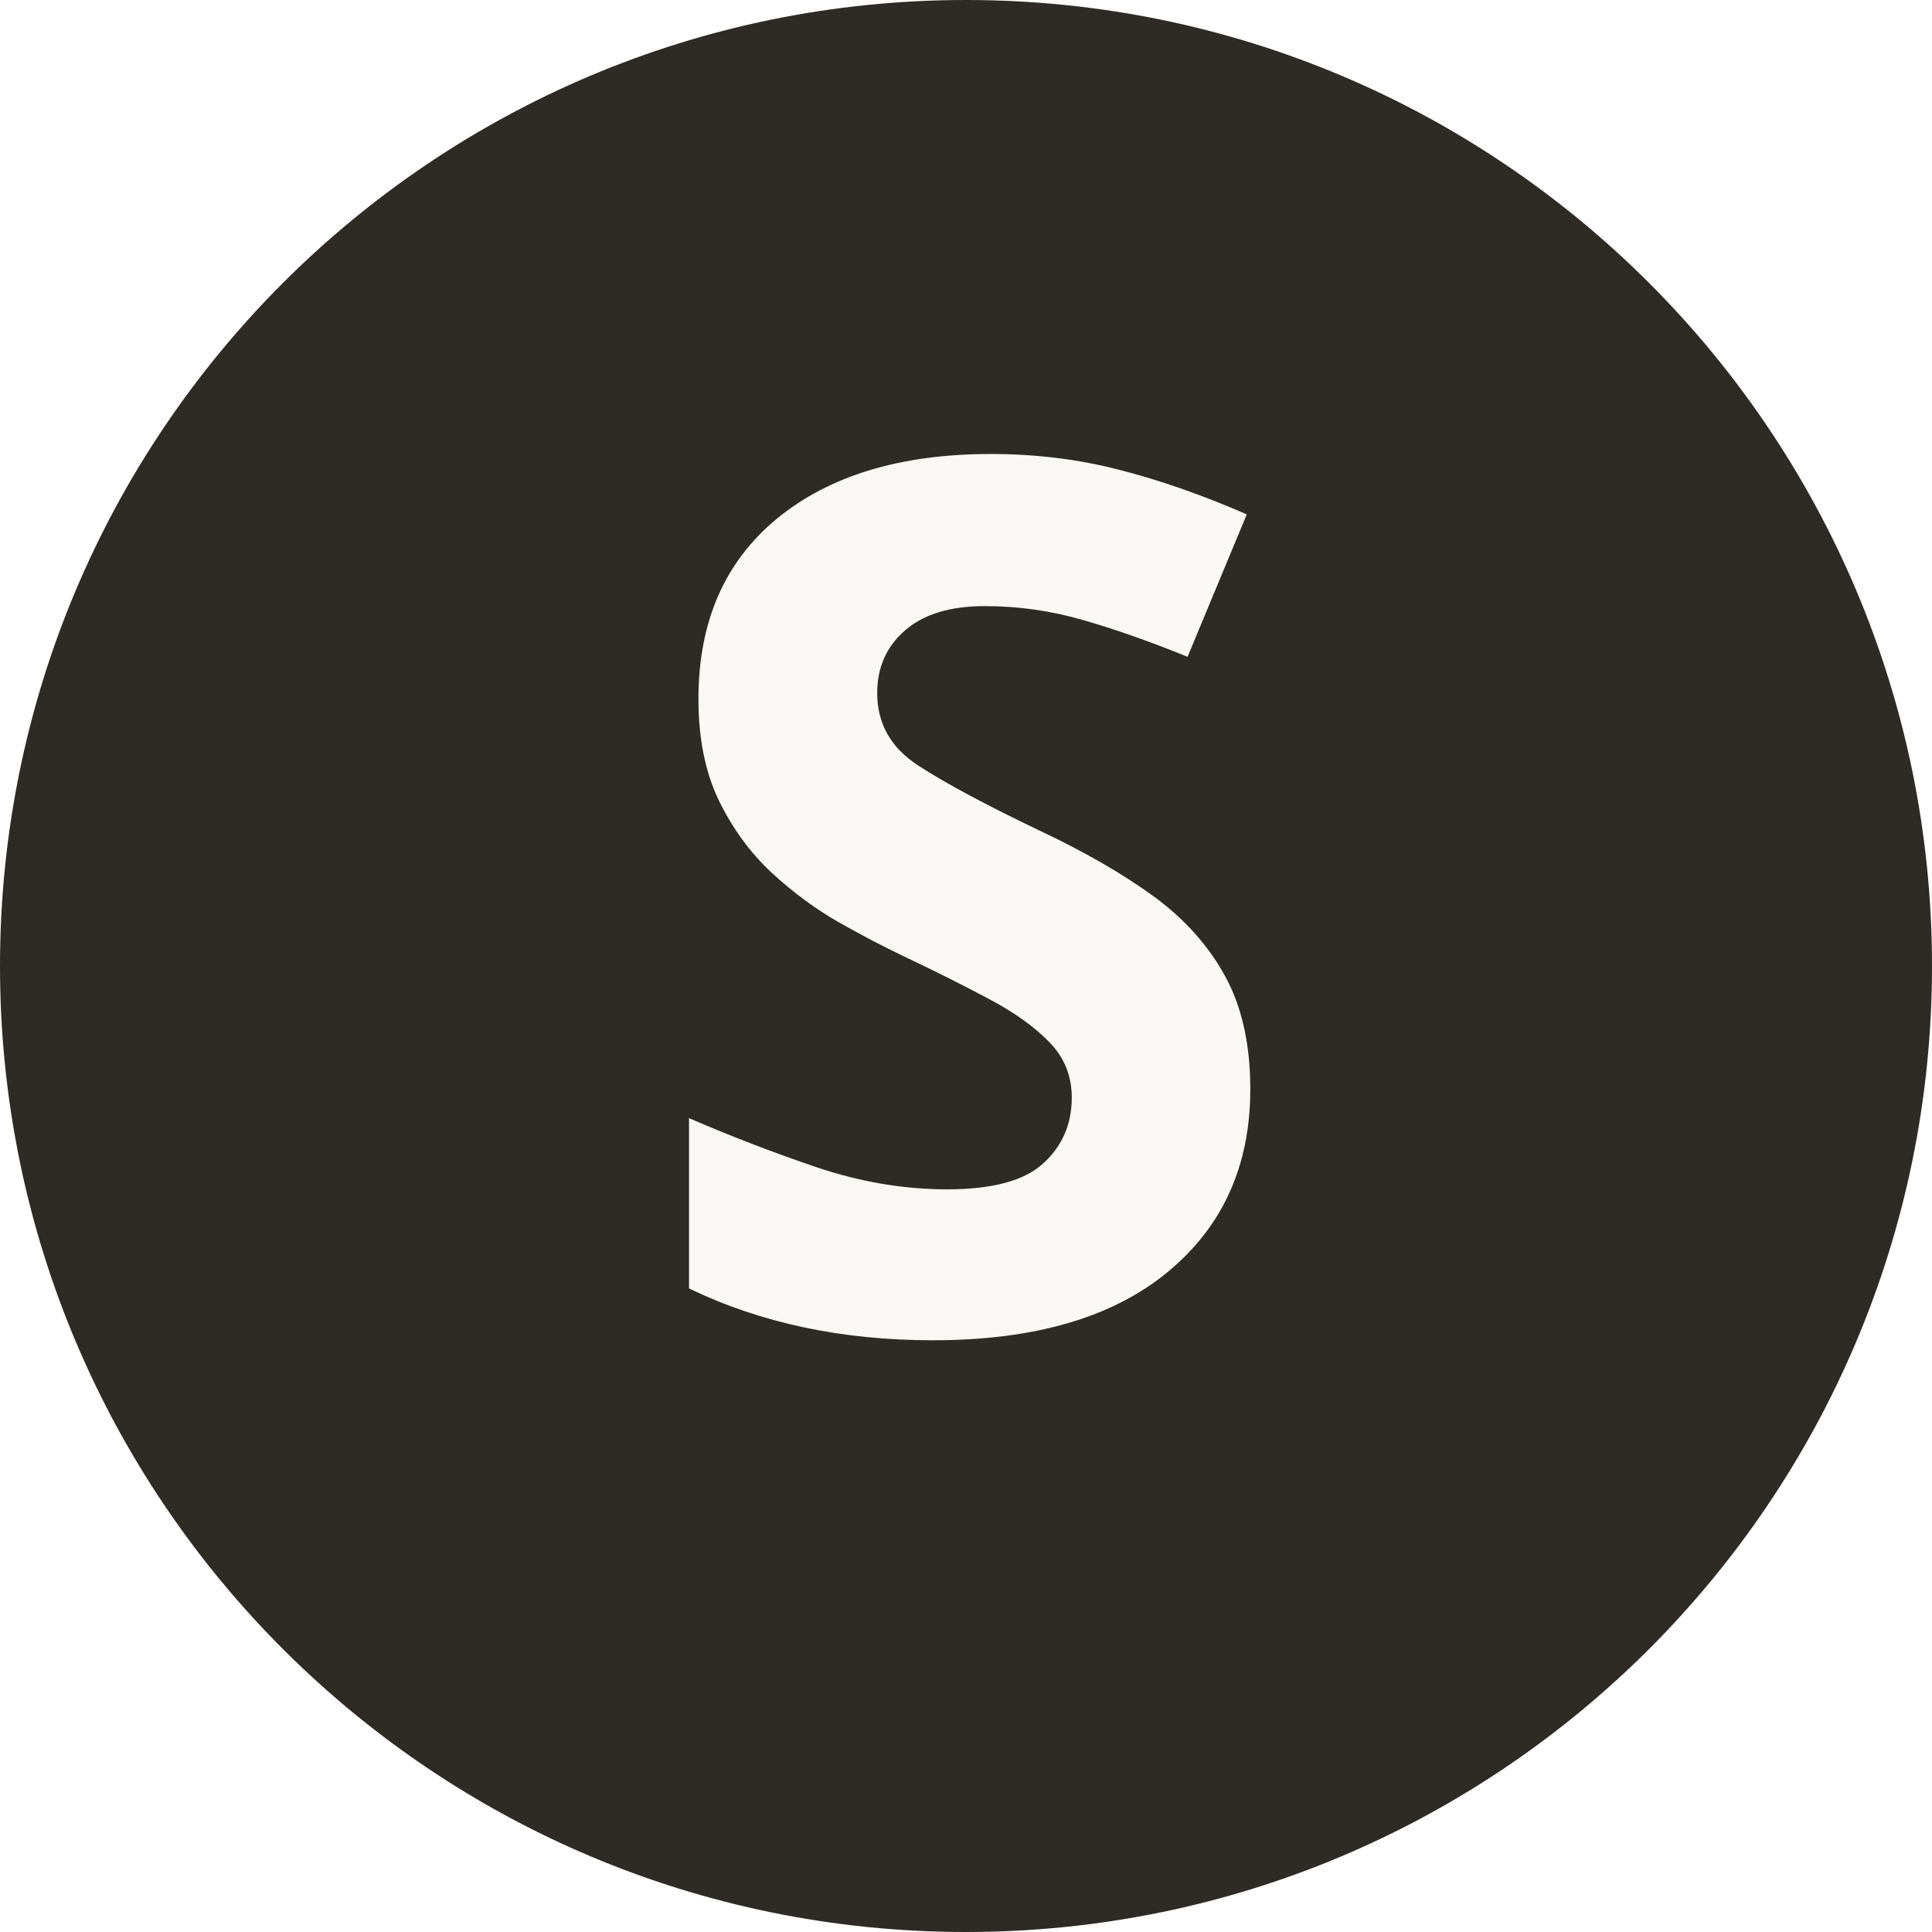
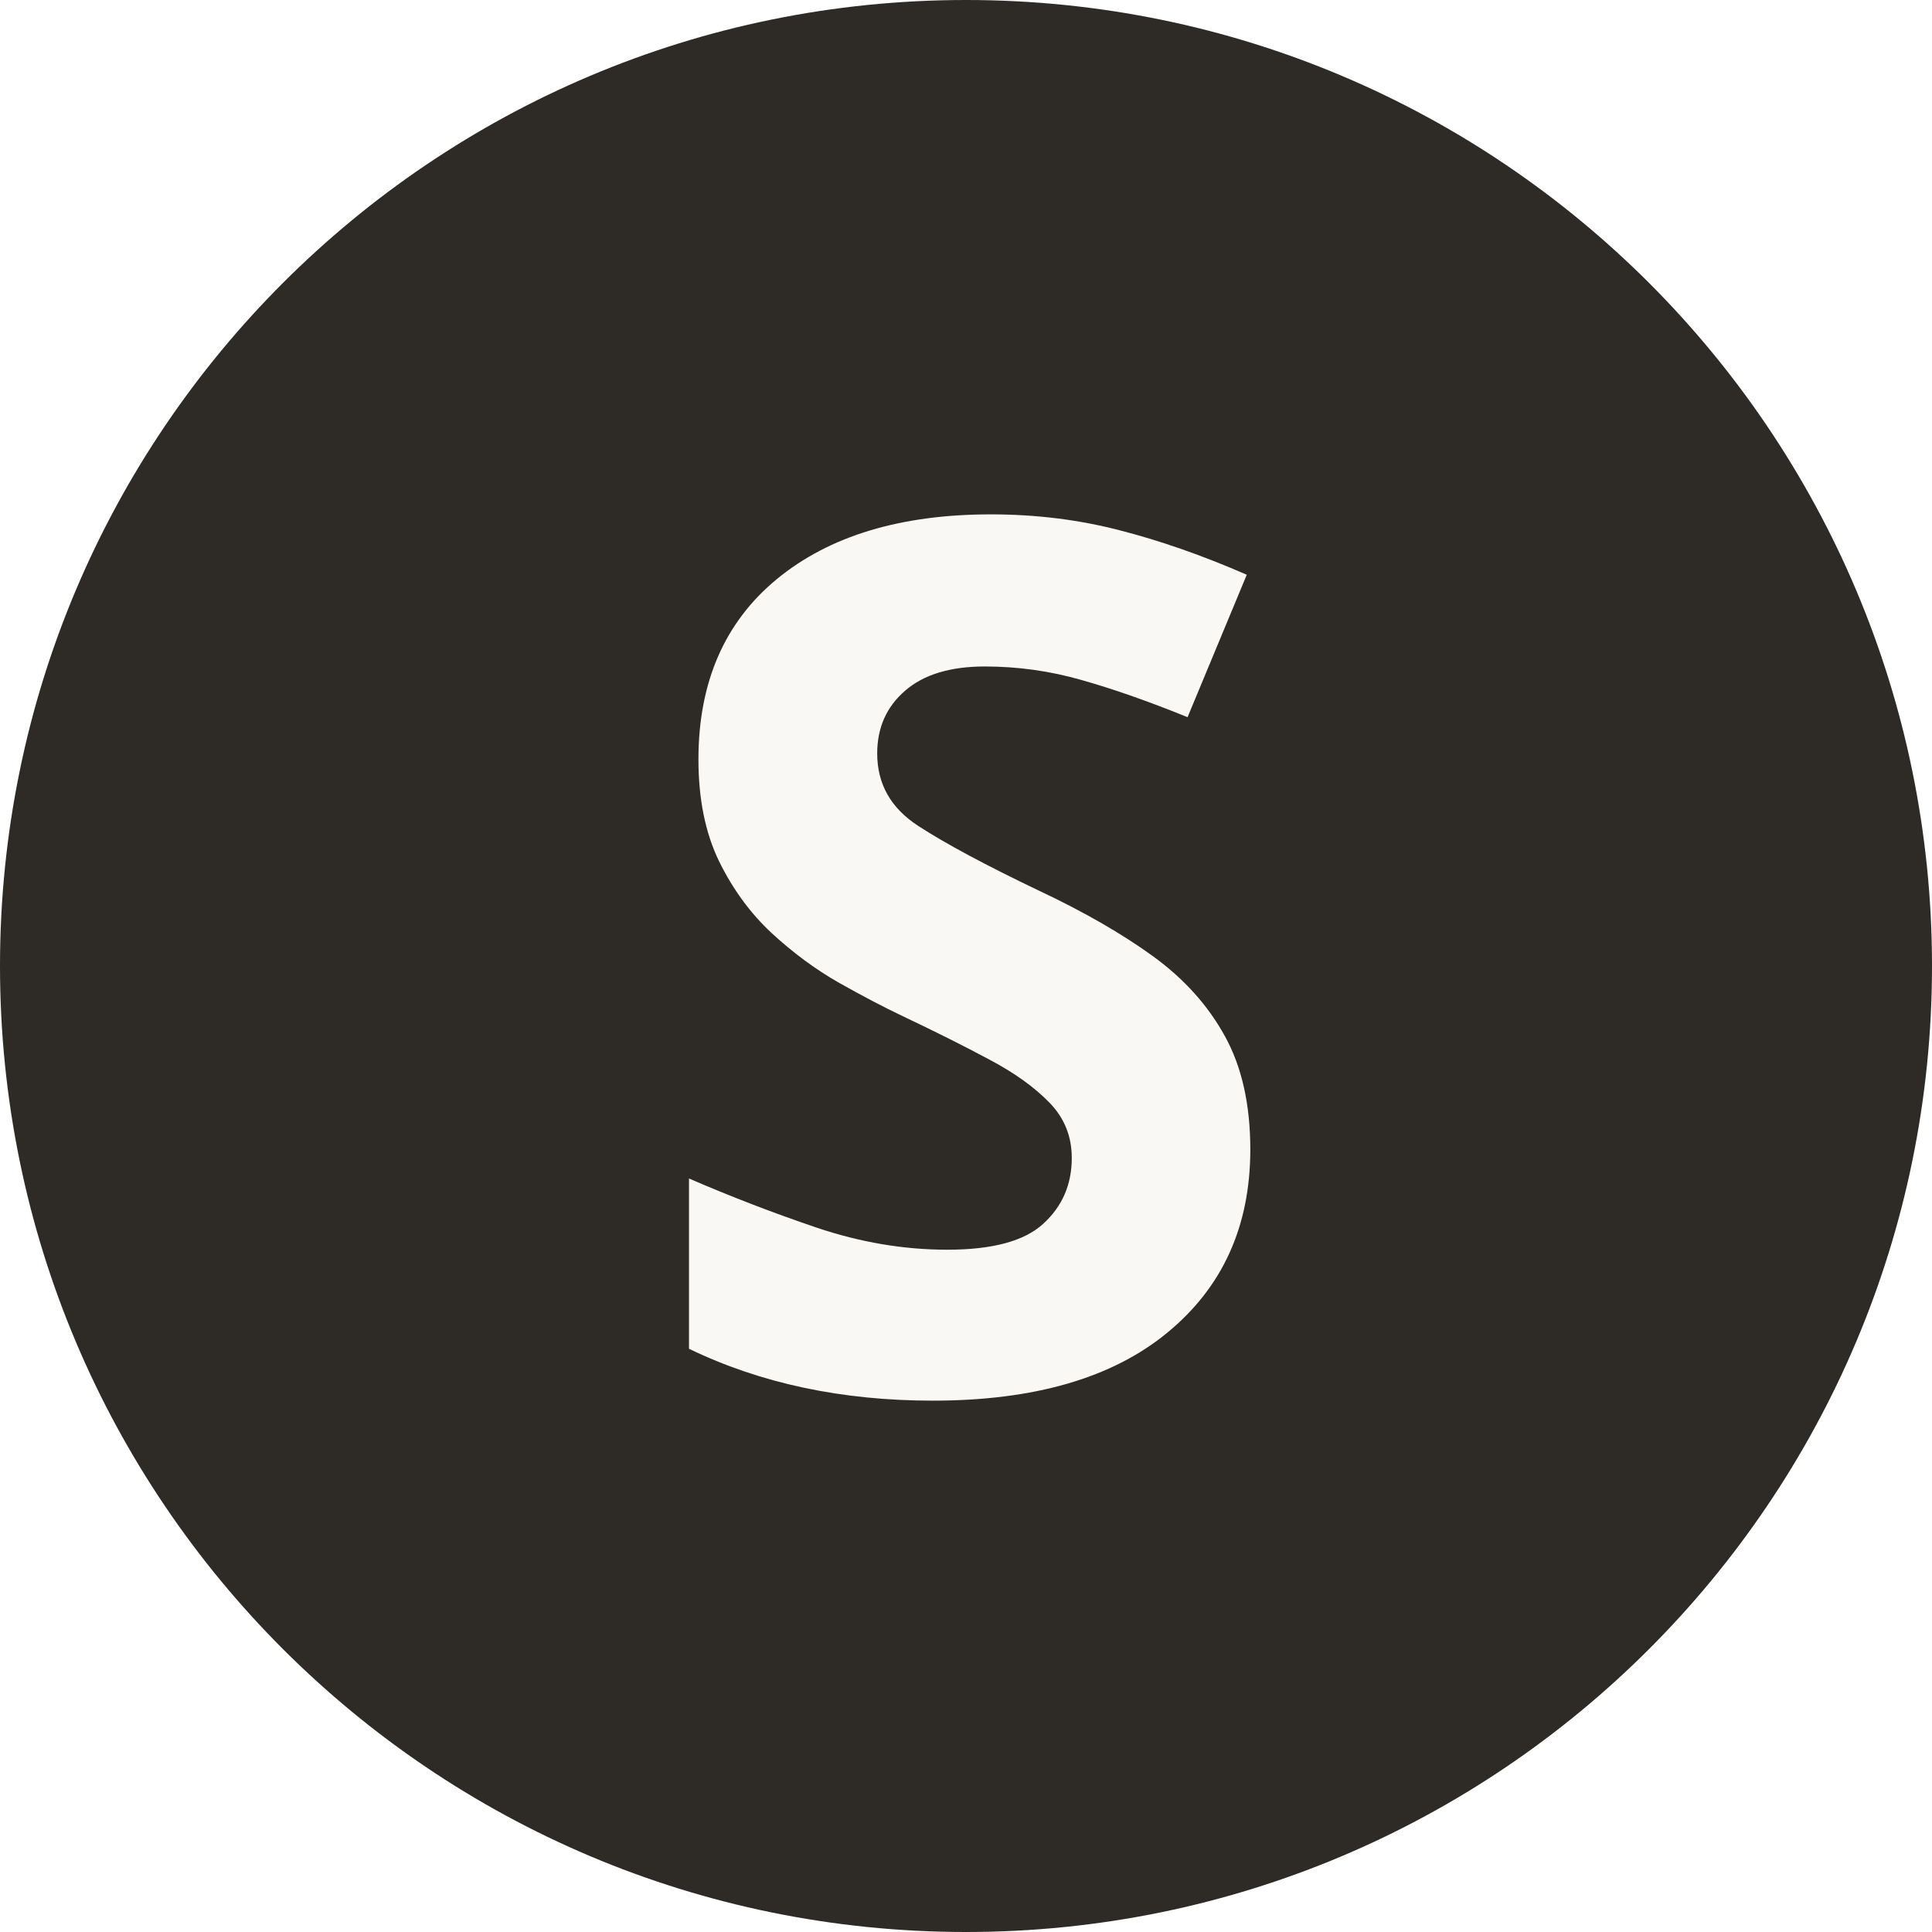
<svg xmlns="http://www.w3.org/2000/svg" viewBox="0 0 128 128">
  <circle cx="64" cy="64" r="64" fill="#2e2a26" />
-   <text x="64" y="88" font-family="Sabon" line-height="100%" font-weight="bold" font-size="80" text-anchor="middle" fill="#F9F8F4">S</text>
+   <text x="64" y="92" font-family="Sabon" line-height="100%" font-weight="bold" font-size="80" text-anchor="middle" fill="#F9F8F4">S</text>
</svg>
